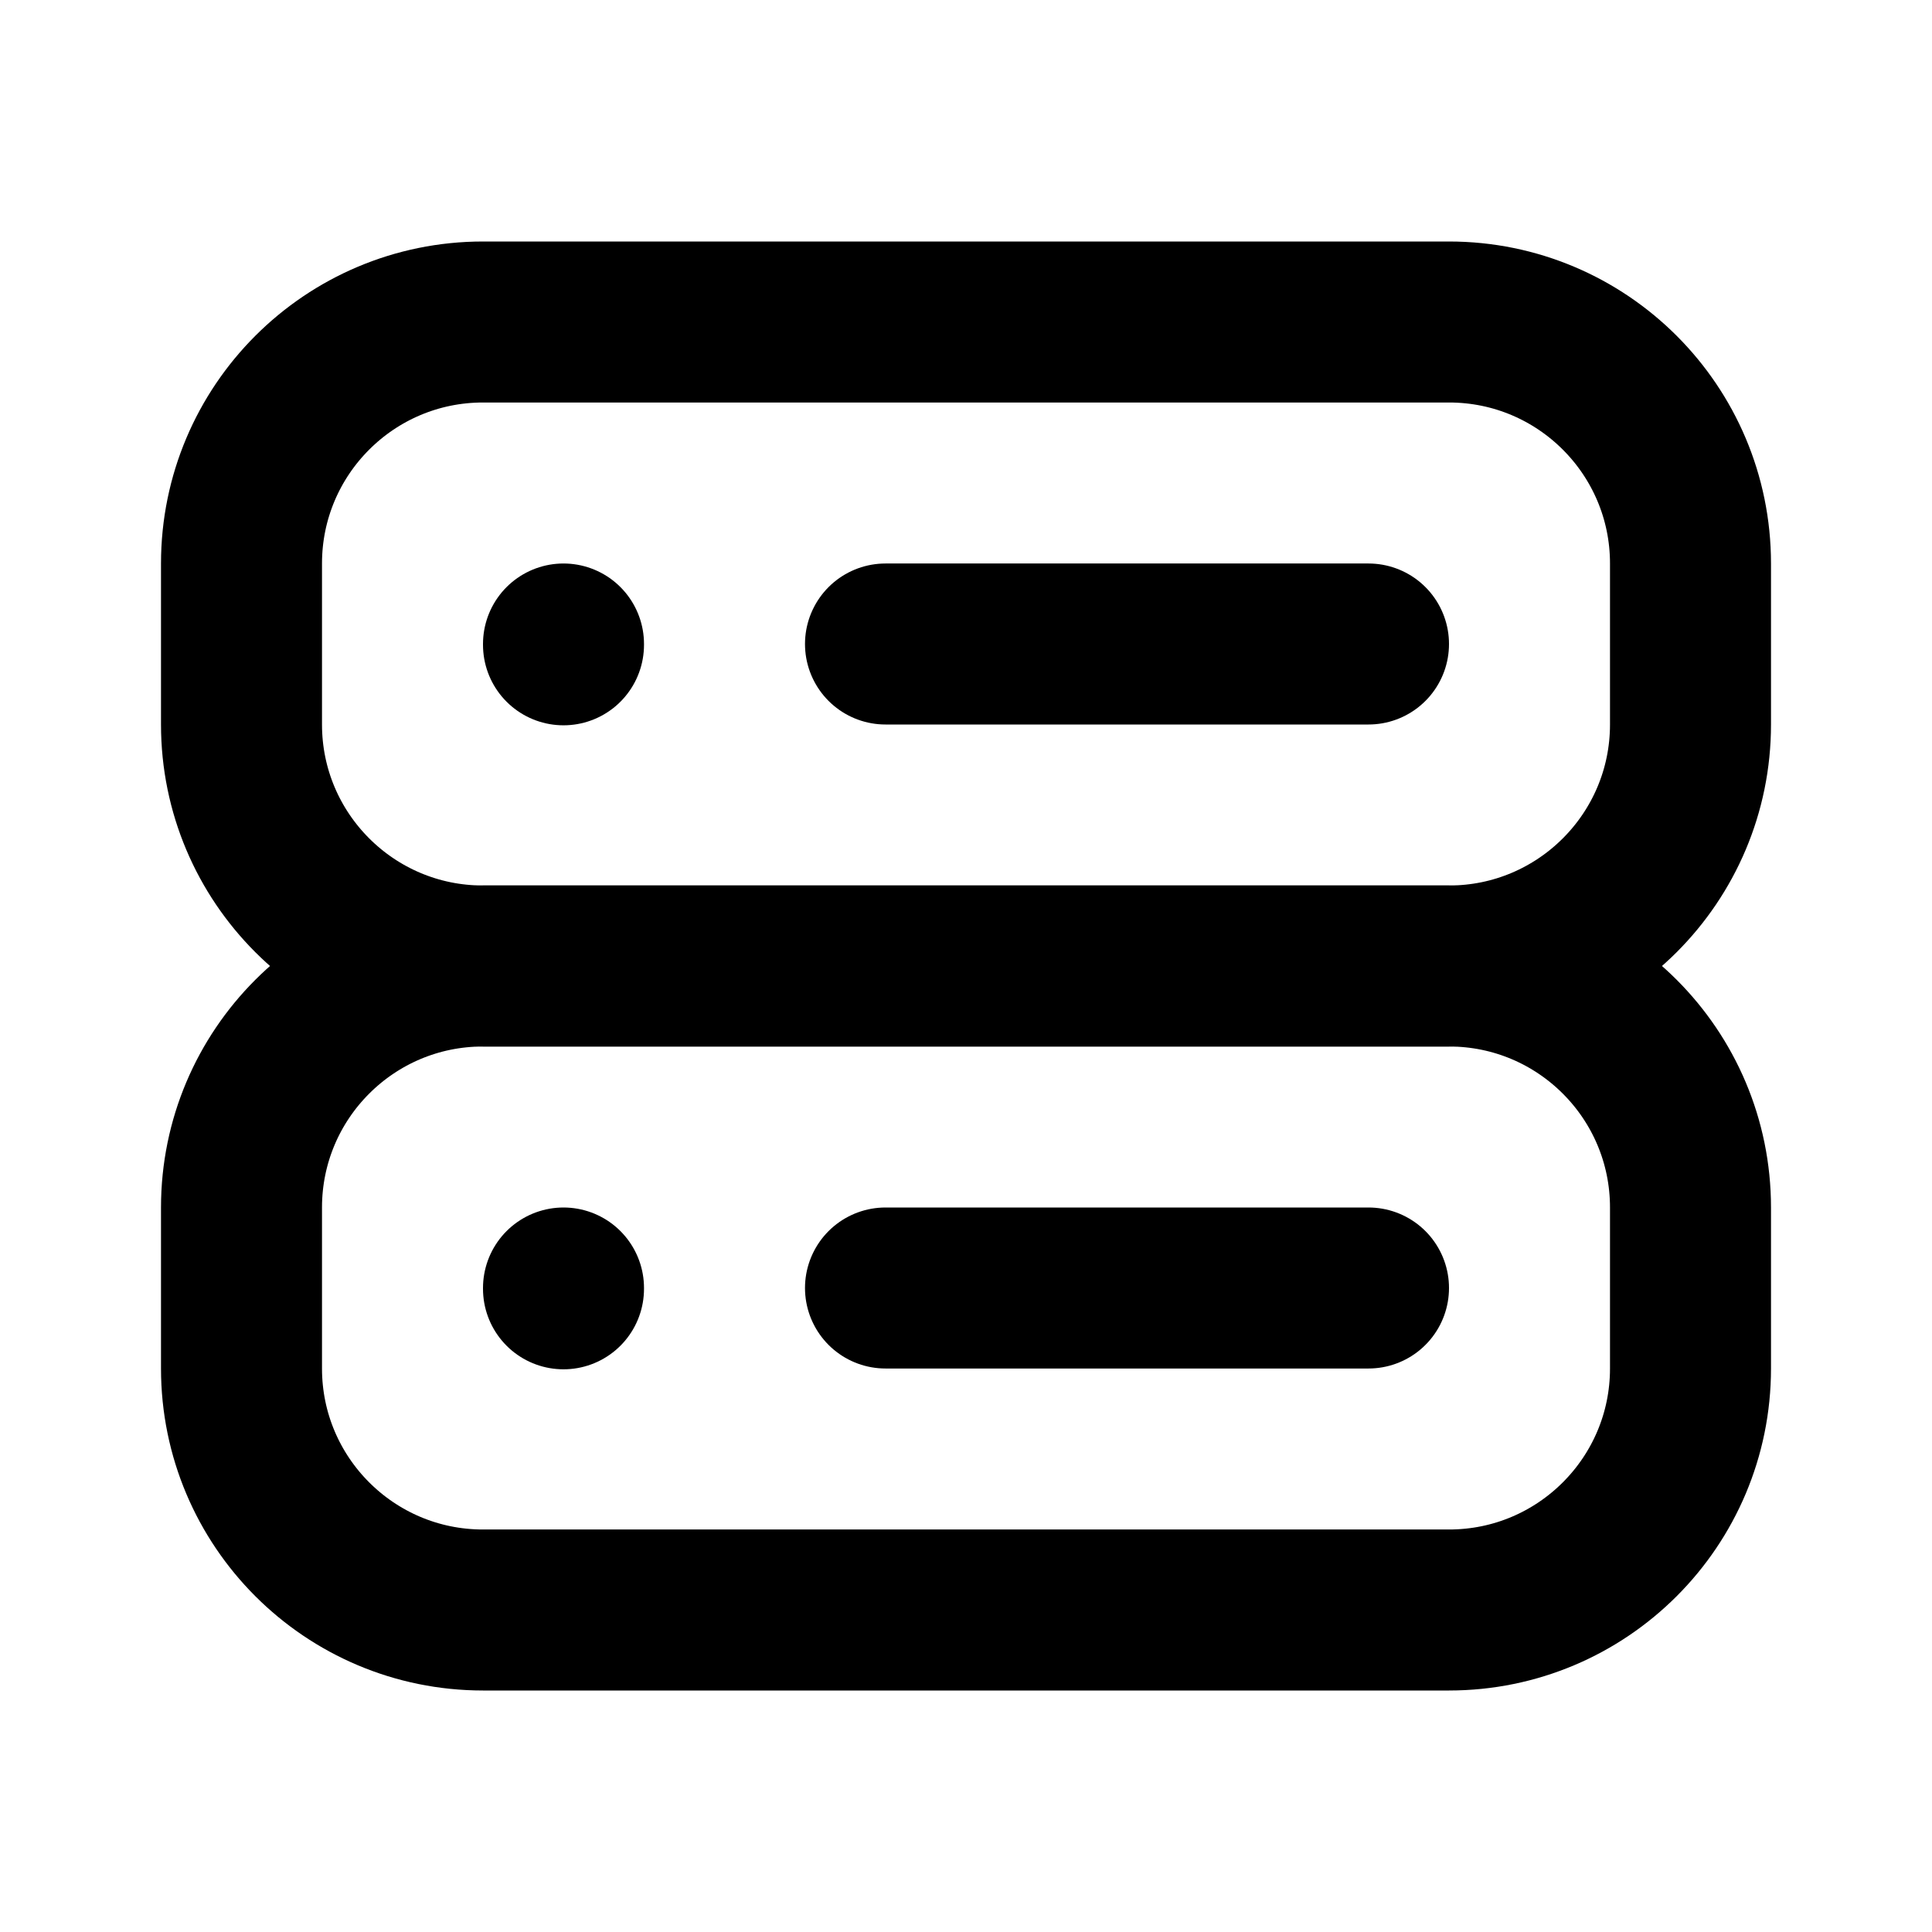
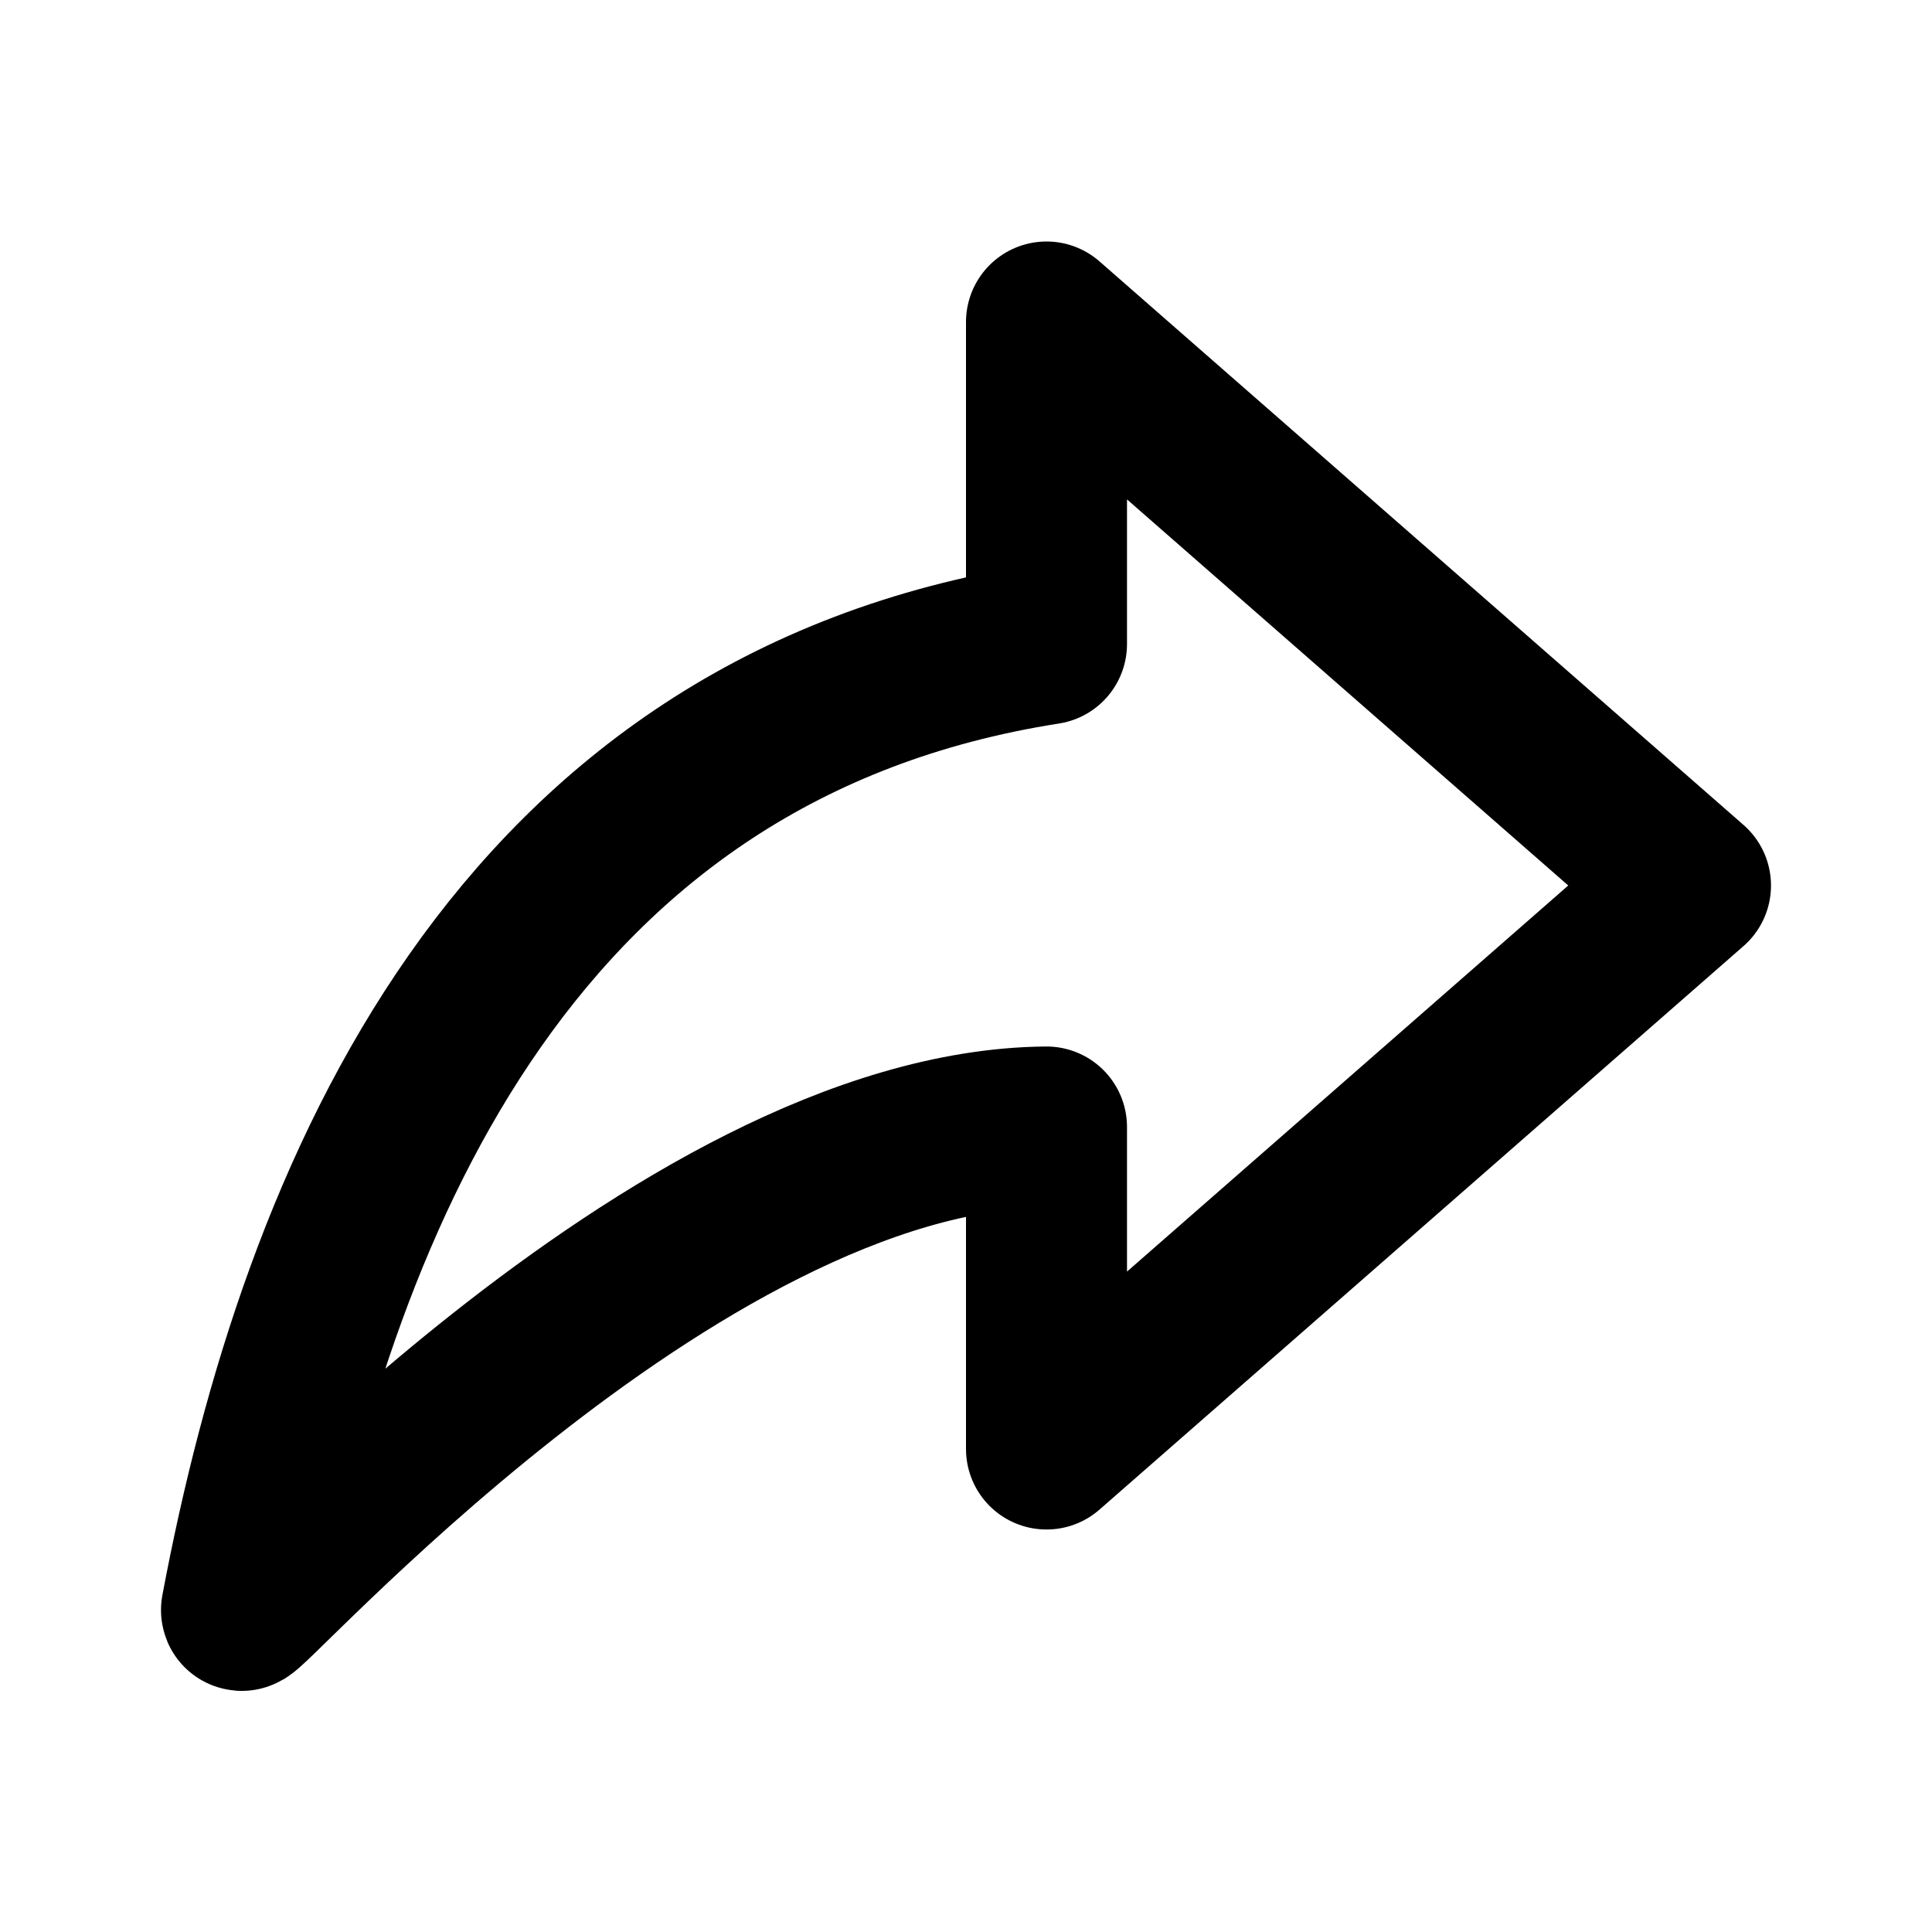
- <svg xmlns="http://www.w3.org/2000/svg" width="24" height="24" viewBox="0 0 24 24" fill="none" stroke="currentColor" stroke-width="2" stroke-linecap="round" stroke-linejoin="round" class="icon icon-tabler icons-tabler-outline icon-tabler-server-2">
+ <svg xmlns="http://www.w3.org/2000/svg" width="24" height="24" viewBox="0 0 24 24" fill="none" stroke="currentColor" stroke-width="2" stroke-linecap="round" stroke-linejoin="round" class="icon icon-tabler icons-tabler-outline icon-tabler-share-3">
  <path stroke="none" d="M0 0h24v24H0z" fill="none" />
-   <path d="M3 7a3 3 0 0 1 3 -3h12a3 3 0 0 1 3 3v2a3 3 0 0 1 -3 3h-12a3 3 0 0 1 -3 -3v-2" />
-   <path d="M3 15a3 3 0 0 1 3 -3h12a3 3 0 0 1 3 3v2a3 3 0 0 1 -3 3h-12a3 3 0 0 1 -3 -3l0 -2" />
-   <path d="M7 8l0 .01" />
-   <path d="M7 16l0 .01" />
-   <path d="M11 8h6" />
-   <path d="M11 16h6" />
+   <path d="M13 4v4c-6.575 1.028 -9.02 6.788 -10 12c-.037 .206 5.384 -5.962 10 -6v4l8 -7l-8 -7" />
</svg>
